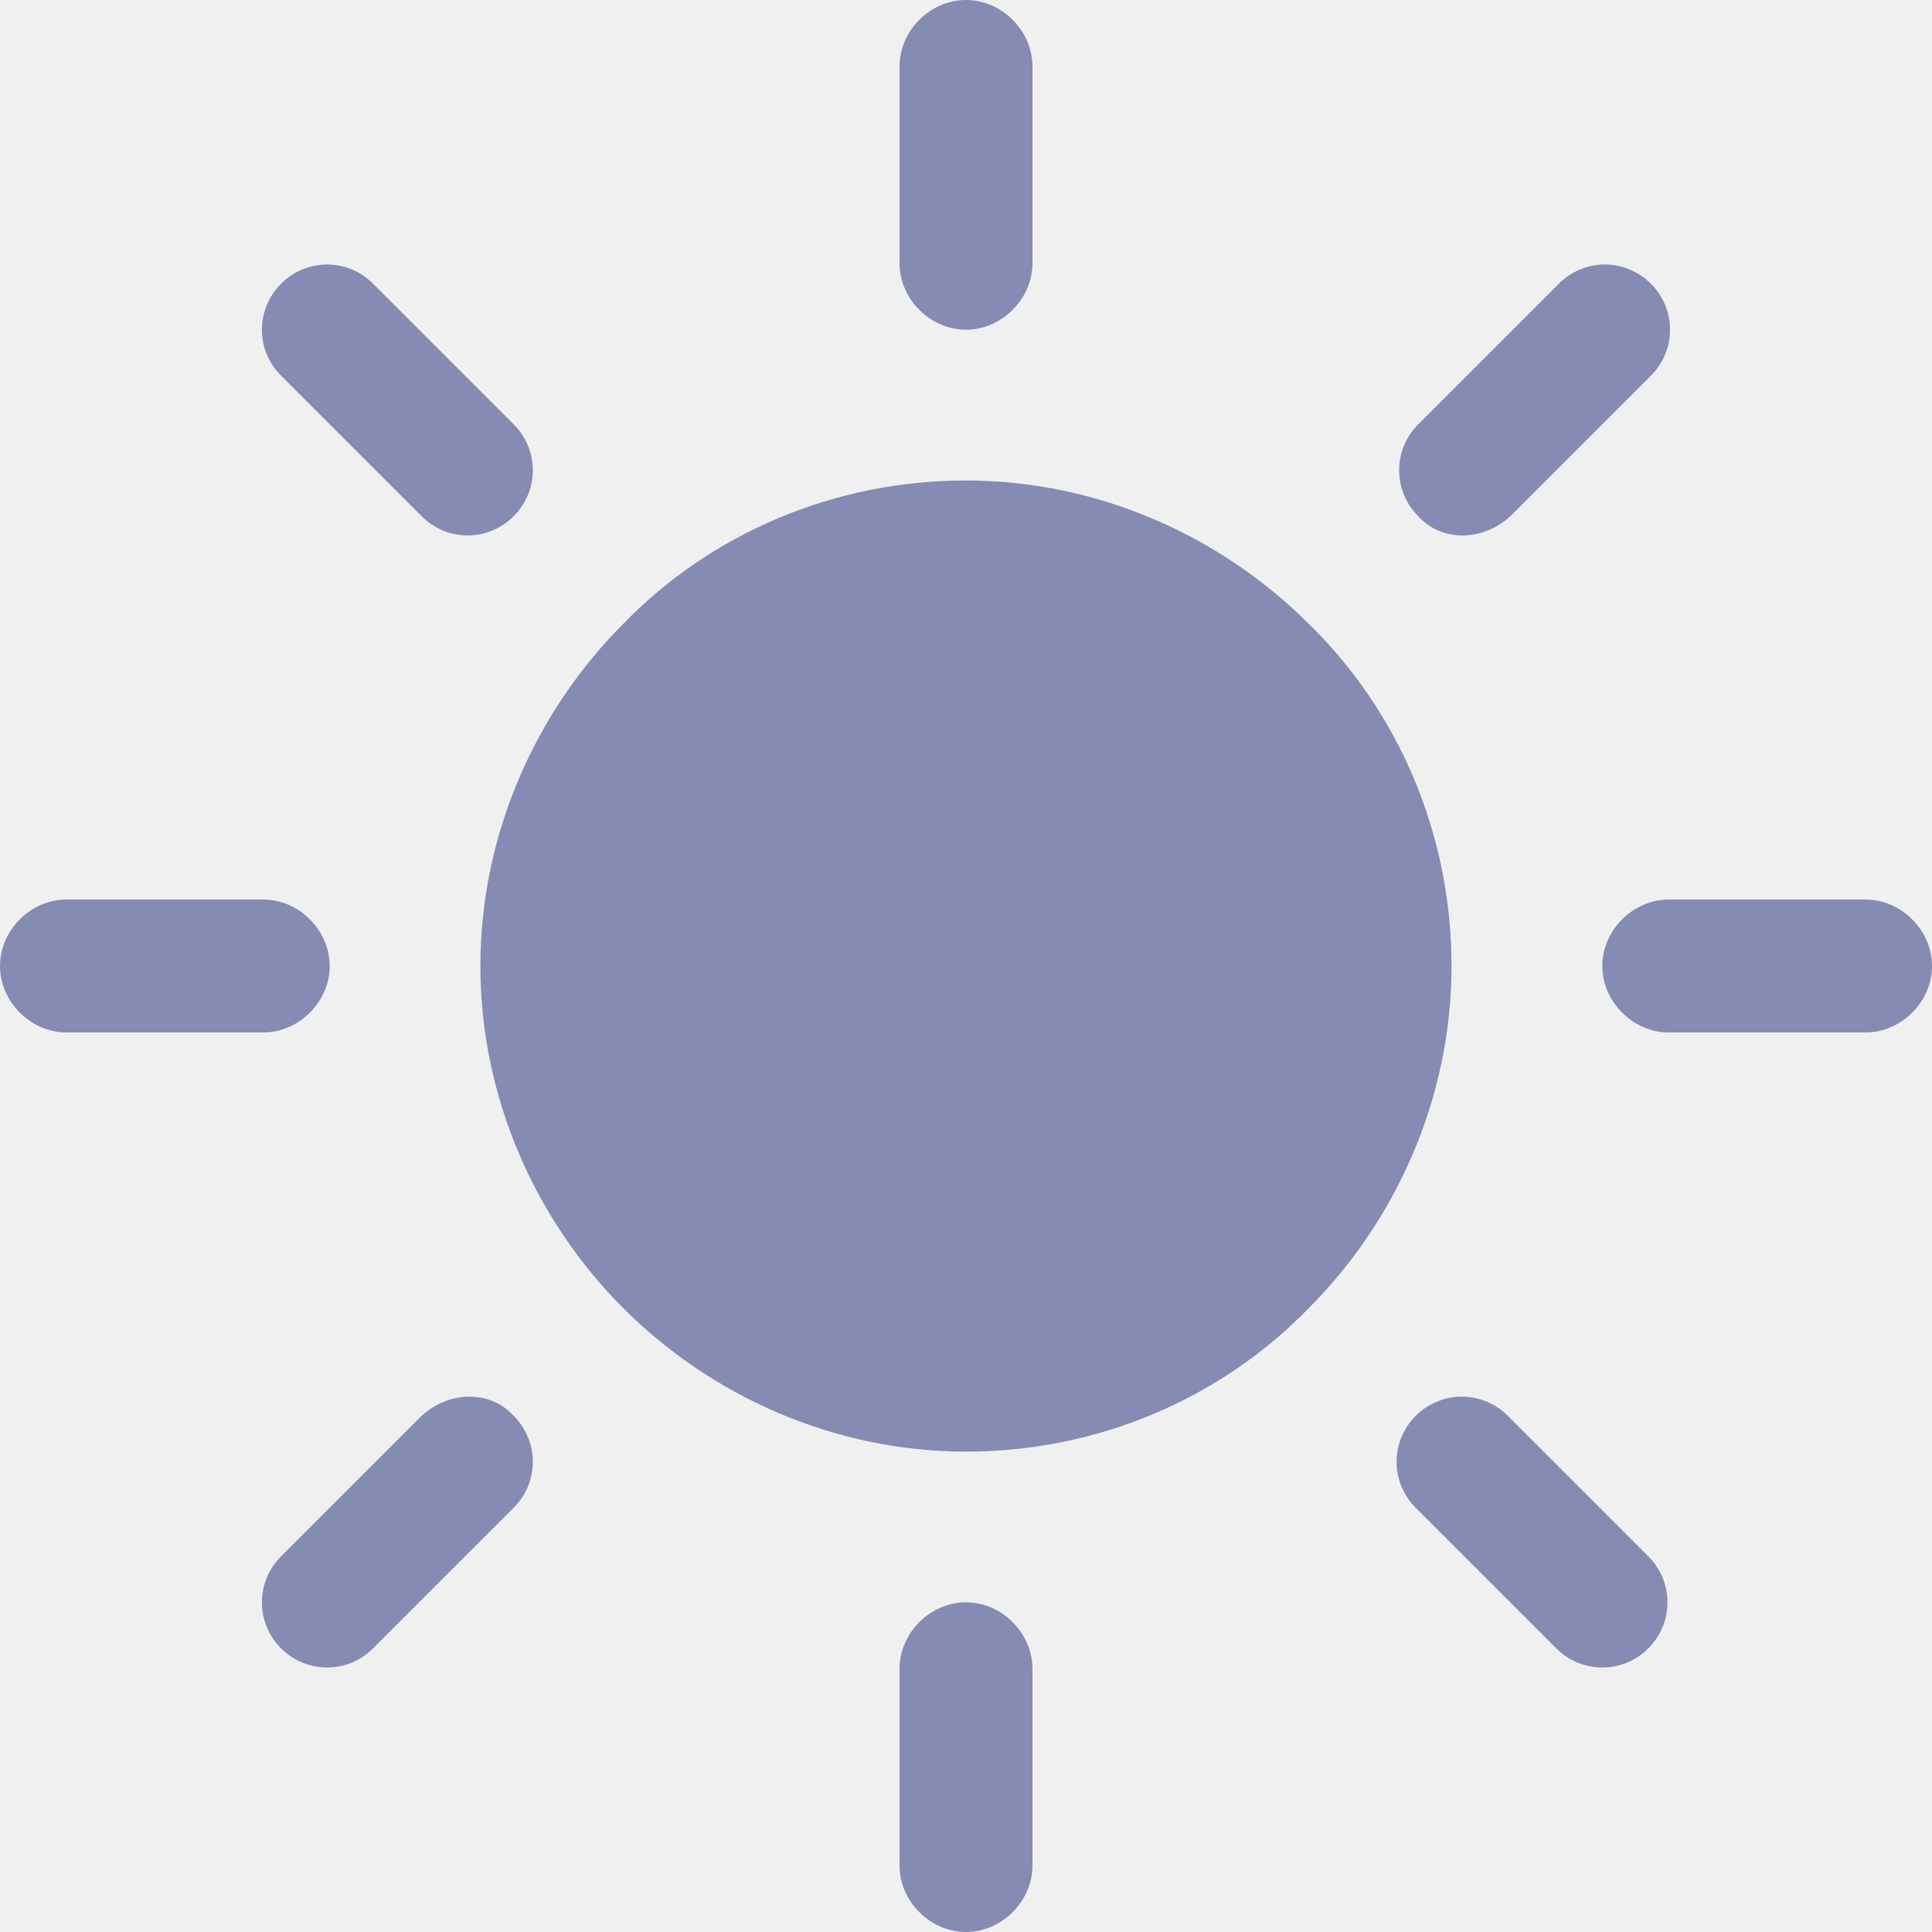
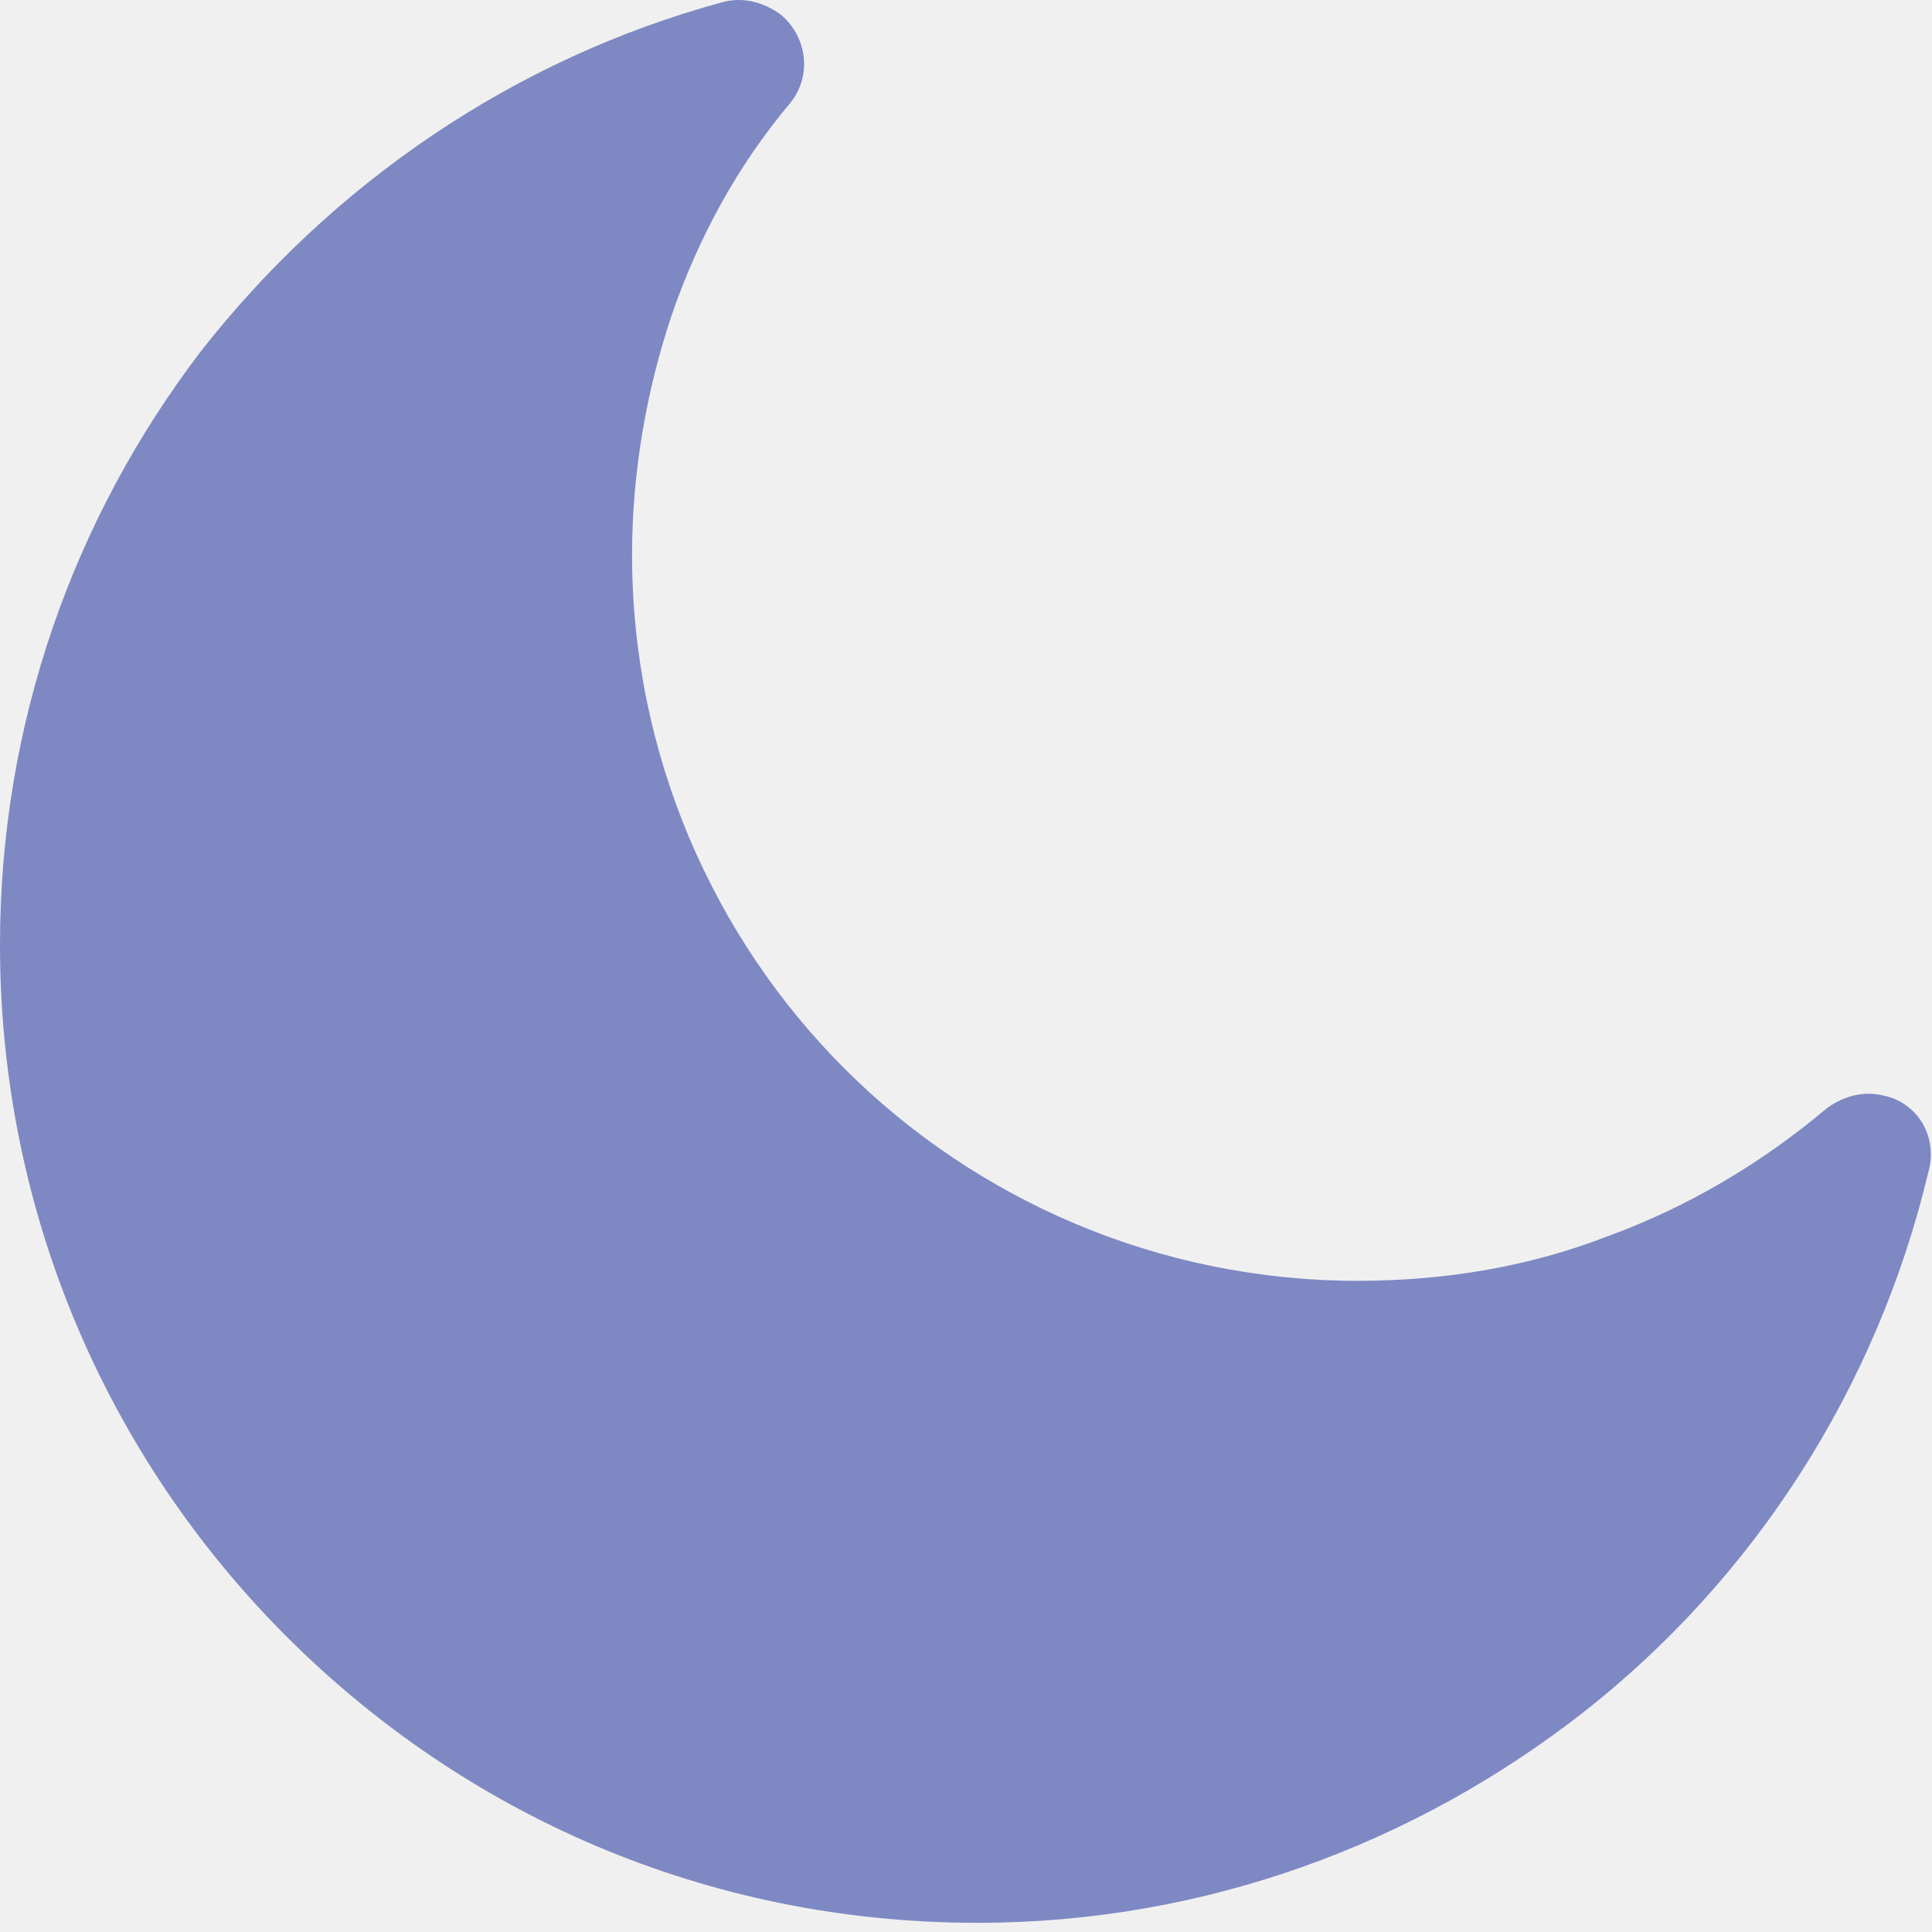
<svg xmlns="http://www.w3.org/2000/svg" width="20" height="20" viewBox="0 0 20 20" fill="none">
-   <g clip-path="url(#clip0_3_186)">
-     <path d="M13.545 6.455C12.645 5.556 11.375 4.974 10 4.974C8.624 4.974 7.354 5.529 6.455 6.455C5.555 7.355 4.973 8.624 4.973 10C4.973 11.376 5.555 12.646 6.455 13.545C7.354 14.444 8.624 15.027 10 15.027C11.375 15.027 12.645 14.471 13.545 13.545C14.444 12.646 15.026 11.376 15.026 10C15.026 8.624 14.47 7.355 13.545 6.455Z" fill="#858BB2" />
-     <path d="M10 3.413C10.37 3.413 10.688 3.095 10.688 2.725V0.688C10.688 0.317 10.37 0 10 0C9.629 0 9.312 0.317 9.312 0.688V2.725C9.312 3.095 9.629 3.413 10 3.413Z" fill="#858BB2" />
-     <path d="M15.635 5.344L17.09 3.889C17.354 3.625 17.354 3.201 17.09 2.937C16.825 2.672 16.402 2.672 16.137 2.937L14.682 4.392C14.418 4.656 14.418 5.08 14.682 5.344C14.92 5.609 15.344 5.609 15.635 5.344Z" fill="#858BB2" />
-     <path d="M19.312 9.312H17.275C16.905 9.312 16.587 9.63 16.587 10C16.587 10.37 16.905 10.688 17.275 10.688H19.312C19.683 10.688 20 10.37 20 10C20 9.63 19.683 9.312 19.312 9.312Z" fill="#858BB2" />
-     <path d="M15.608 14.656C15.344 14.392 14.921 14.392 14.656 14.656C14.391 14.921 14.391 15.344 14.656 15.609L16.111 17.064C16.375 17.328 16.799 17.328 17.063 17.064C17.328 16.799 17.328 16.376 17.063 16.111L15.608 14.656Z" fill="#858BB2" />
-     <path d="M10 16.587C9.629 16.587 9.312 16.905 9.312 17.275V19.312C9.312 19.682 9.629 20 10 20C10.37 20 10.688 19.682 10.688 19.312V17.275C10.688 16.905 10.37 16.587 10 16.587Z" fill="#858BB2" />
-     <path d="M4.365 14.656L2.91 16.111C2.645 16.376 2.645 16.799 2.91 17.064C3.174 17.328 3.598 17.328 3.862 17.064L5.317 15.609C5.582 15.344 5.582 14.921 5.317 14.656C5.079 14.392 4.656 14.392 4.365 14.656Z" fill="#858BB2" />
-     <path d="M3.413 10C3.413 9.63 3.095 9.312 2.725 9.312H0.688C0.317 9.312 0 9.63 0 10C0 10.37 0.317 10.688 0.688 10.688H2.725C3.095 10.688 3.413 10.37 3.413 10Z" fill="#858BB2" />
-     <path d="M4.365 5.344C4.629 5.609 5.053 5.609 5.317 5.344C5.582 5.08 5.582 4.656 5.317 4.392L3.862 2.937C3.598 2.672 3.174 2.672 2.91 2.937C2.645 3.201 2.645 3.625 2.91 3.889L4.365 5.344Z" fill="#858BB2" />
-   </g>
-   <defs>
-     <clipPath id="clip0_3_186">
-       <rect width="20" height="20" fill="white" />
-     </clipPath>
-   </defs>
+   <path d="M19.502 11.342C19.297 11.291 19.093 11.342 18.914 11.47C18.249 12.032 17.482 12.492 16.639 12.799C15.847 13.106 14.978 13.259 14.057 13.259C11.987 13.259 10.096 12.416 8.741 11.061C7.387 9.706 6.543 7.815 6.543 5.745C6.543 4.876 6.696 4.032 6.952 3.266C7.233 2.448 7.642 1.706 8.179 1.068C8.409 0.786 8.358 0.377 8.077 0.147C7.898 0.02 7.693 -0.032 7.489 0.02C5.316 0.607 3.425 1.911 2.07 3.649C0.767 5.361 0 7.483 0 9.783C0 12.569 1.125 15.1 2.965 16.94C4.805 18.78 7.31 19.905 10.121 19.905C12.473 19.905 14.645 19.087 16.383 17.732C18.147 16.352 19.425 14.384 19.962 12.135C20.064 11.777 19.859 11.419 19.502 11.342Z" fill="#7E88C3" />
</svg>
